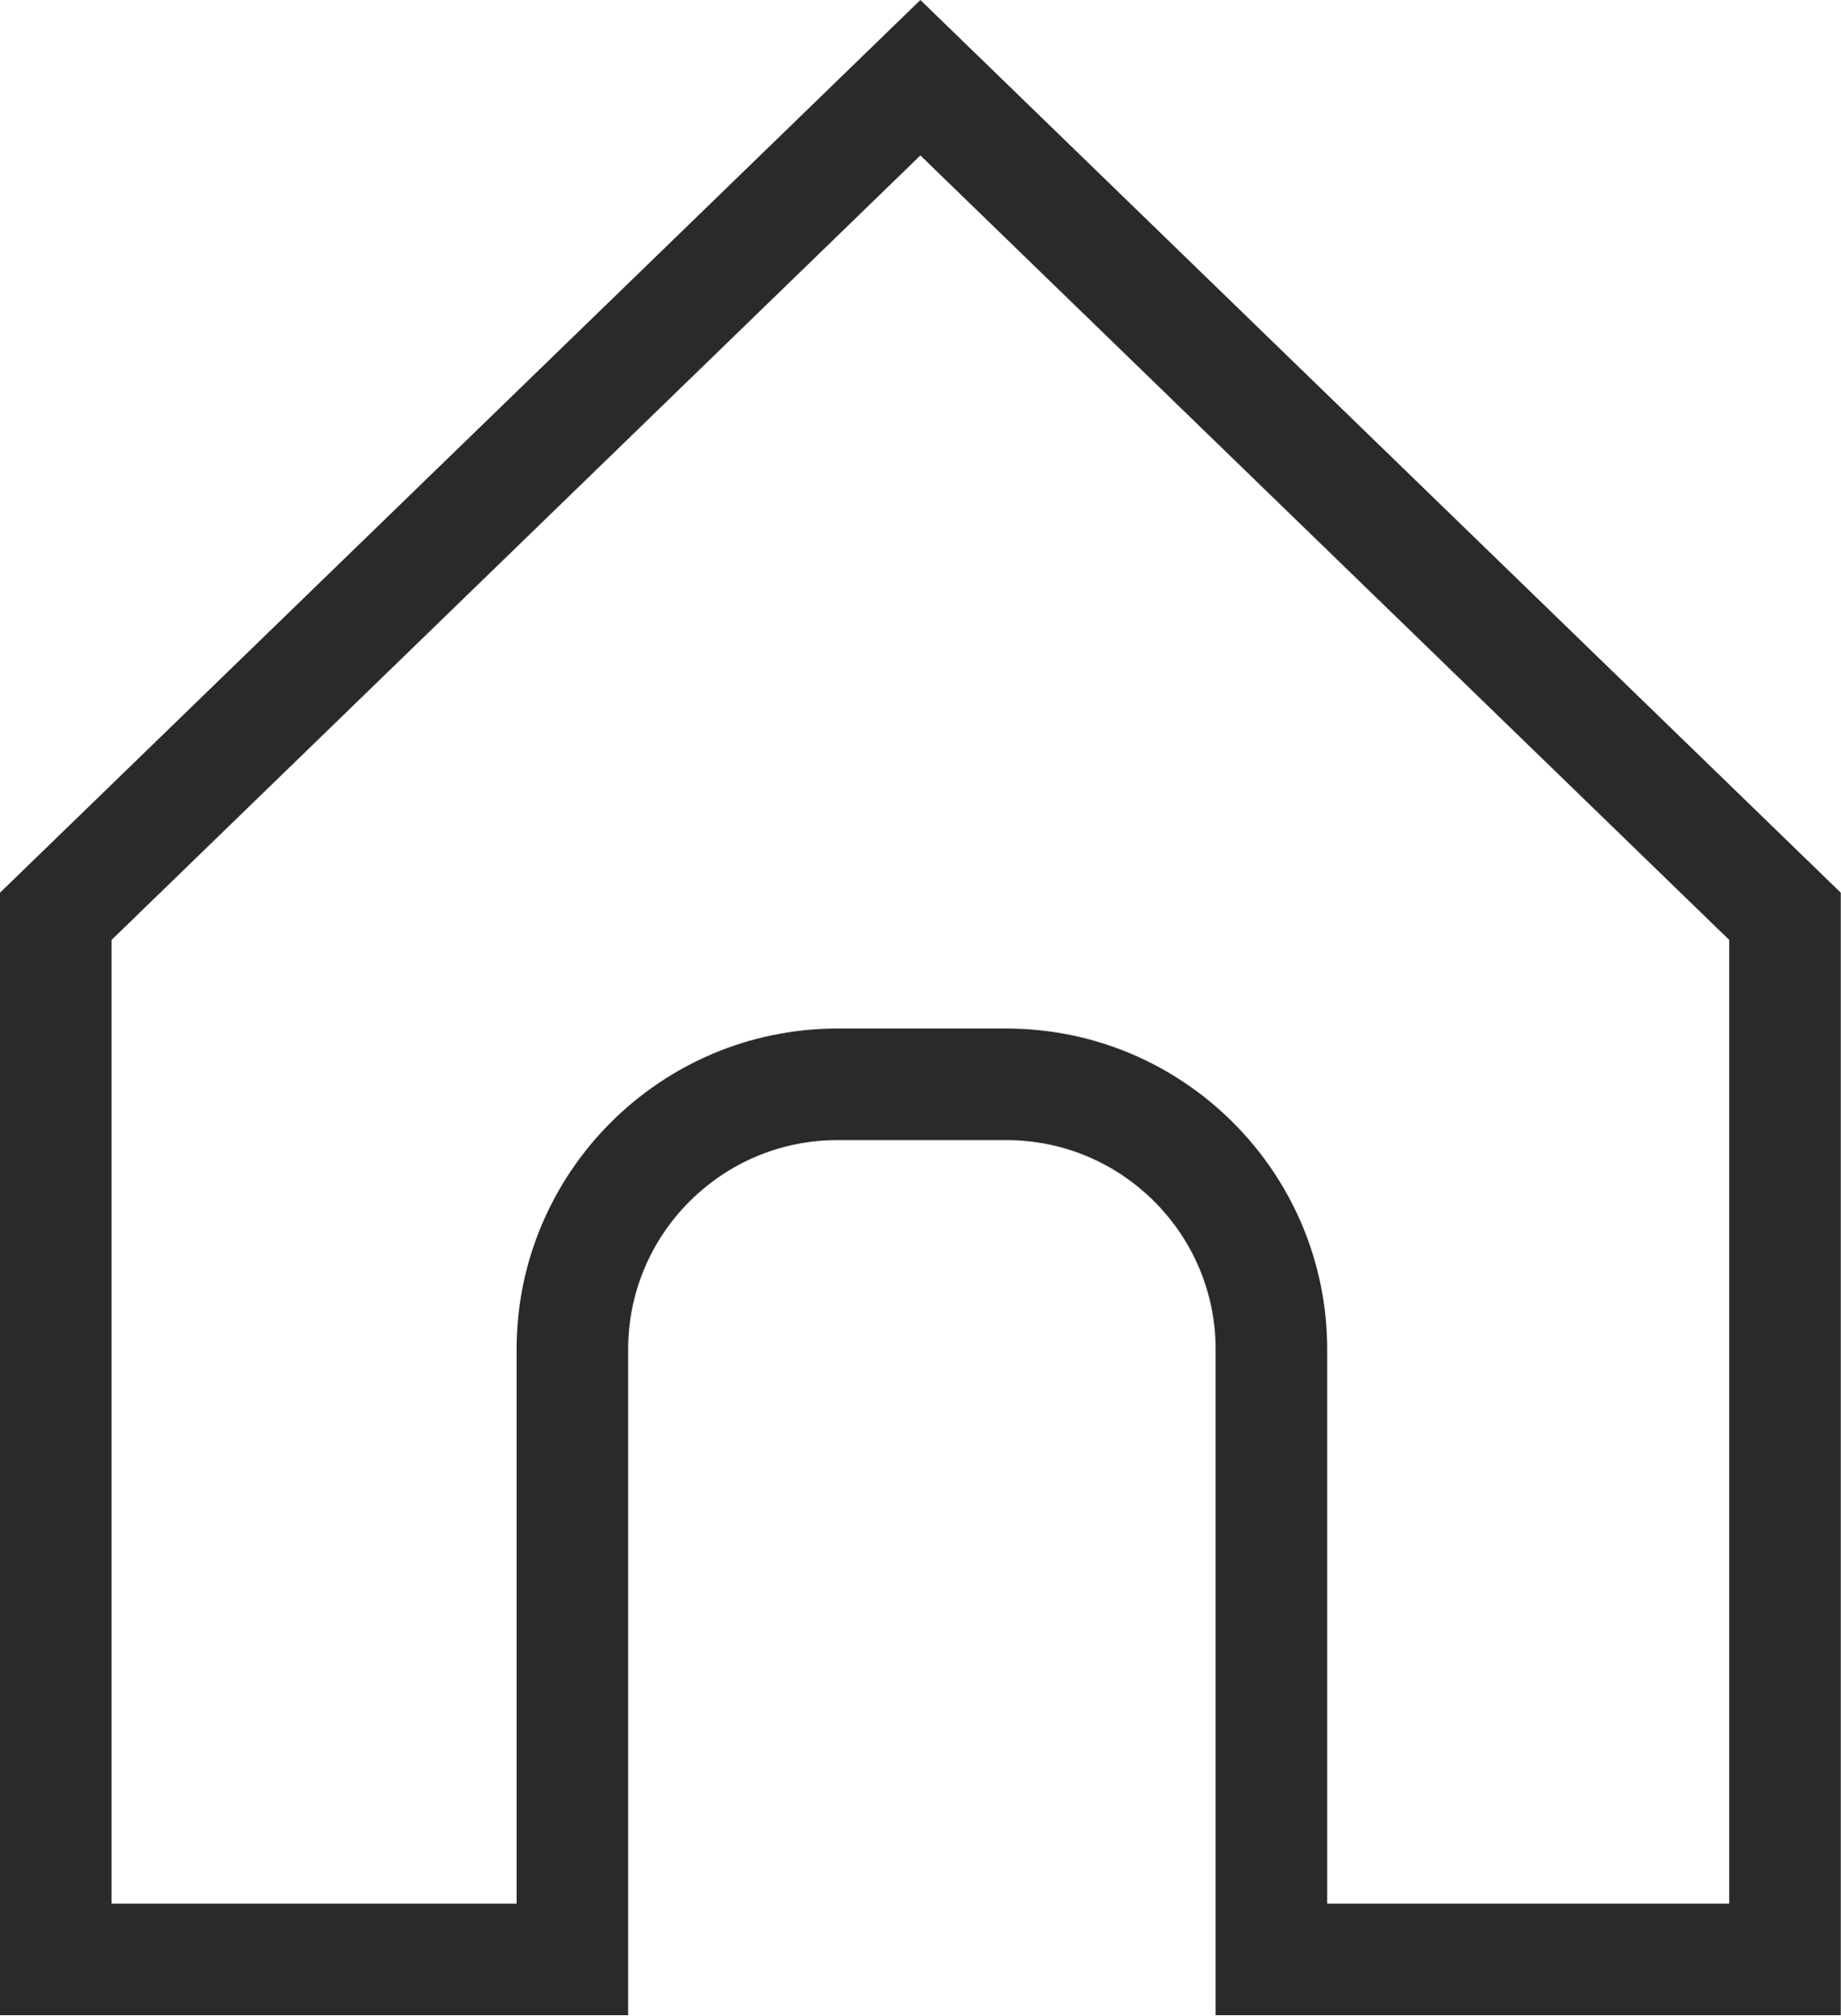
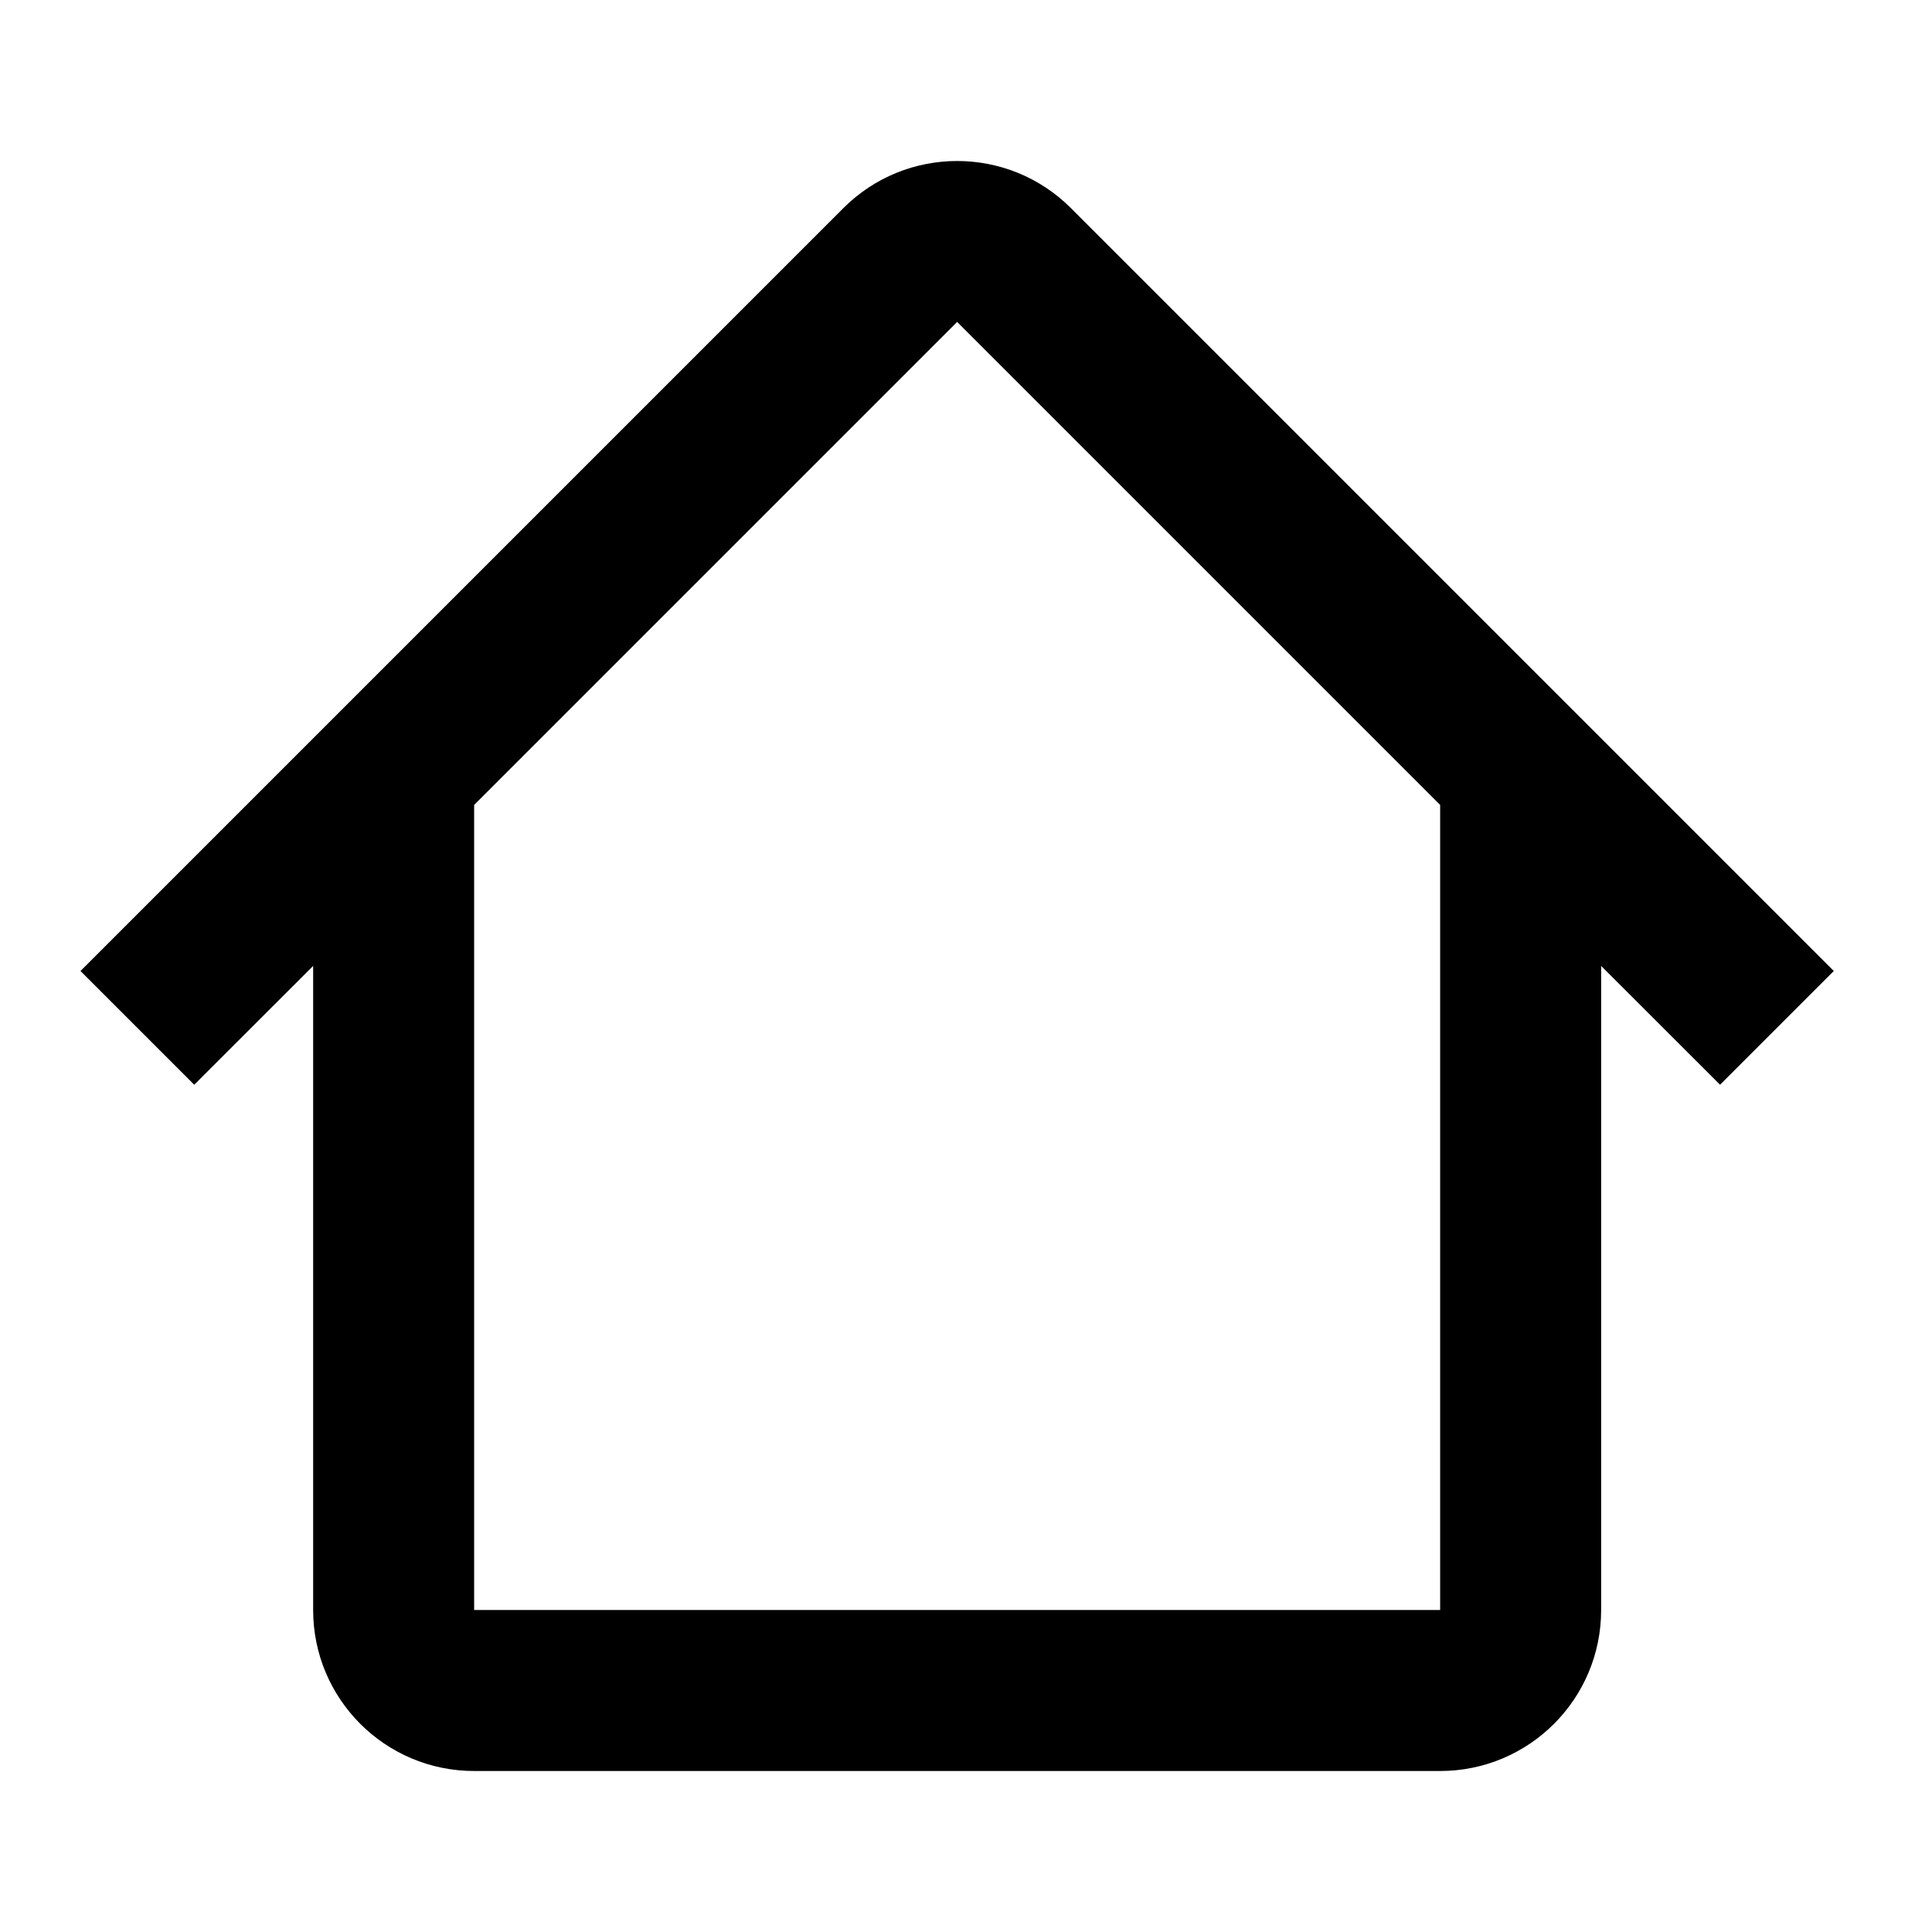
- <svg xmlns="http://www.w3.org/2000/svg" width="528" height="578.002" viewBox="0 0 528 578.002">
-   <g id="home" transform="translate(-2225 746)">
-     <g id="Subtraction_1" data-name="Subtraction 1" transform="translate(2225 -746)" fill="none">
-       <path d="M528,578H348.687V387.015a60.068,60.068,0,0,0-60-60H240.177a60.068,60.068,0,0,0-60,60V578H0V256.047L264,0,528,256.047V578Z" stroke="none" />
-       <path d="M 496 546.002 L 496 269.59 L 264 44.578 L 32 269.59 L 32 546.001 L 148.176 546.001 L 148.176 387.015 C 148.176 336.286 189.448 295.015 240.177 295.015 L 288.688 295.015 C 339.416 295.015 380.687 336.286 380.687 387.015 L 380.687 546.001 L 496 546.002 M 528 578.002 L 527.999 578.002 L 348.687 578.001 L 348.687 387.015 C 348.687 353.931 321.771 327.015 288.688 327.015 L 240.177 327.015 C 207.092 327.015 180.176 353.931 180.176 387.015 L 180.176 578.001 L 4.147677827859297e-05 578.001 L 4.147677827859297e-05 256.047 L 264 7.671440835110843e-05 L 528 256.047 L 528 578.001 L 528 578.002 Z" stroke="none" fill="#2a2a2a" />
-     </g>
-   </g>
+ <svg xmlns="http://www.w3.org/2000/svg" width="24" height="24" viewBox="0 0 24 24">
+   <path fill-rule="evenodd" d="M17.891,10 L11.89,3.999 L5.889,10 L5.89,10 L5.89,20 L17.89,20 L17.89,10 L17.891,10 Z M19.89,11.999 L19.89,20 C19.89,21.105 18.995,22 17.89,22 L5.89,22 C4.785,22 3.89,21.105 3.89,20 L3.89,11.999 L2.413,13.475 L1,12.062 L10.477,2.585 C11.257,1.805 12.523,1.805 13.303,2.585 L22.78,12.062 L21.367,13.475 L19.89,11.999 Z" />
</svg>
